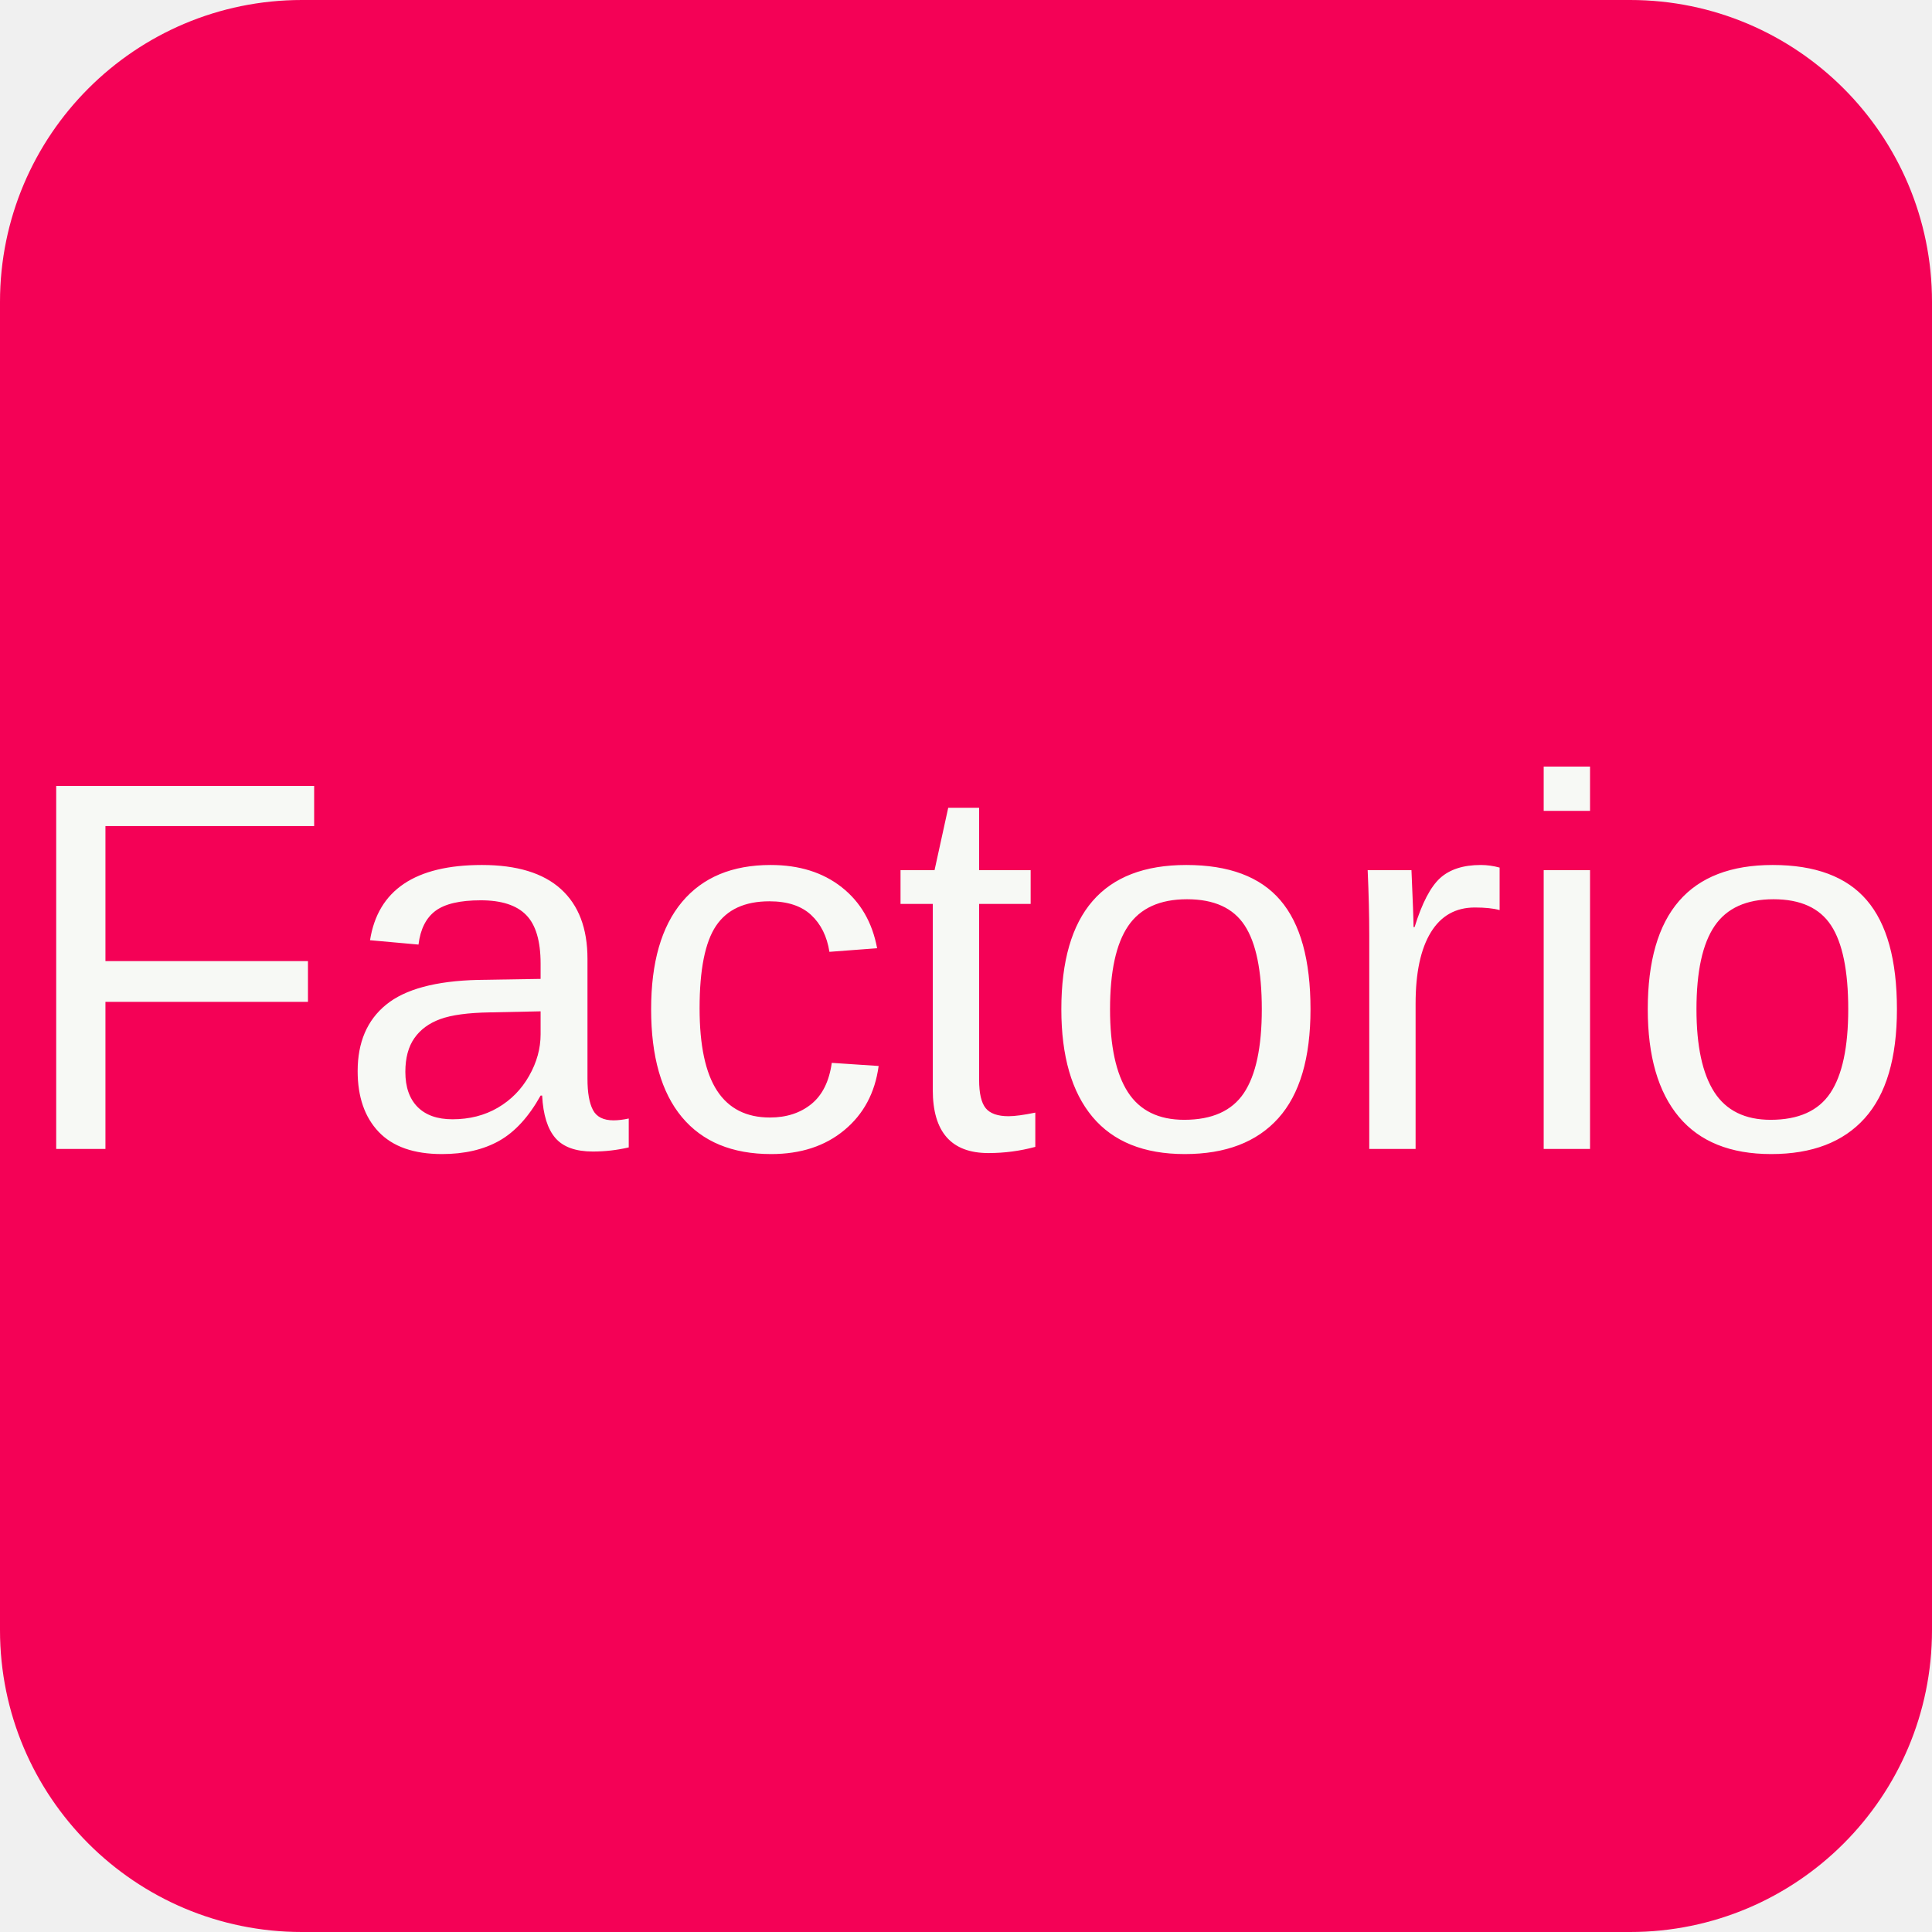
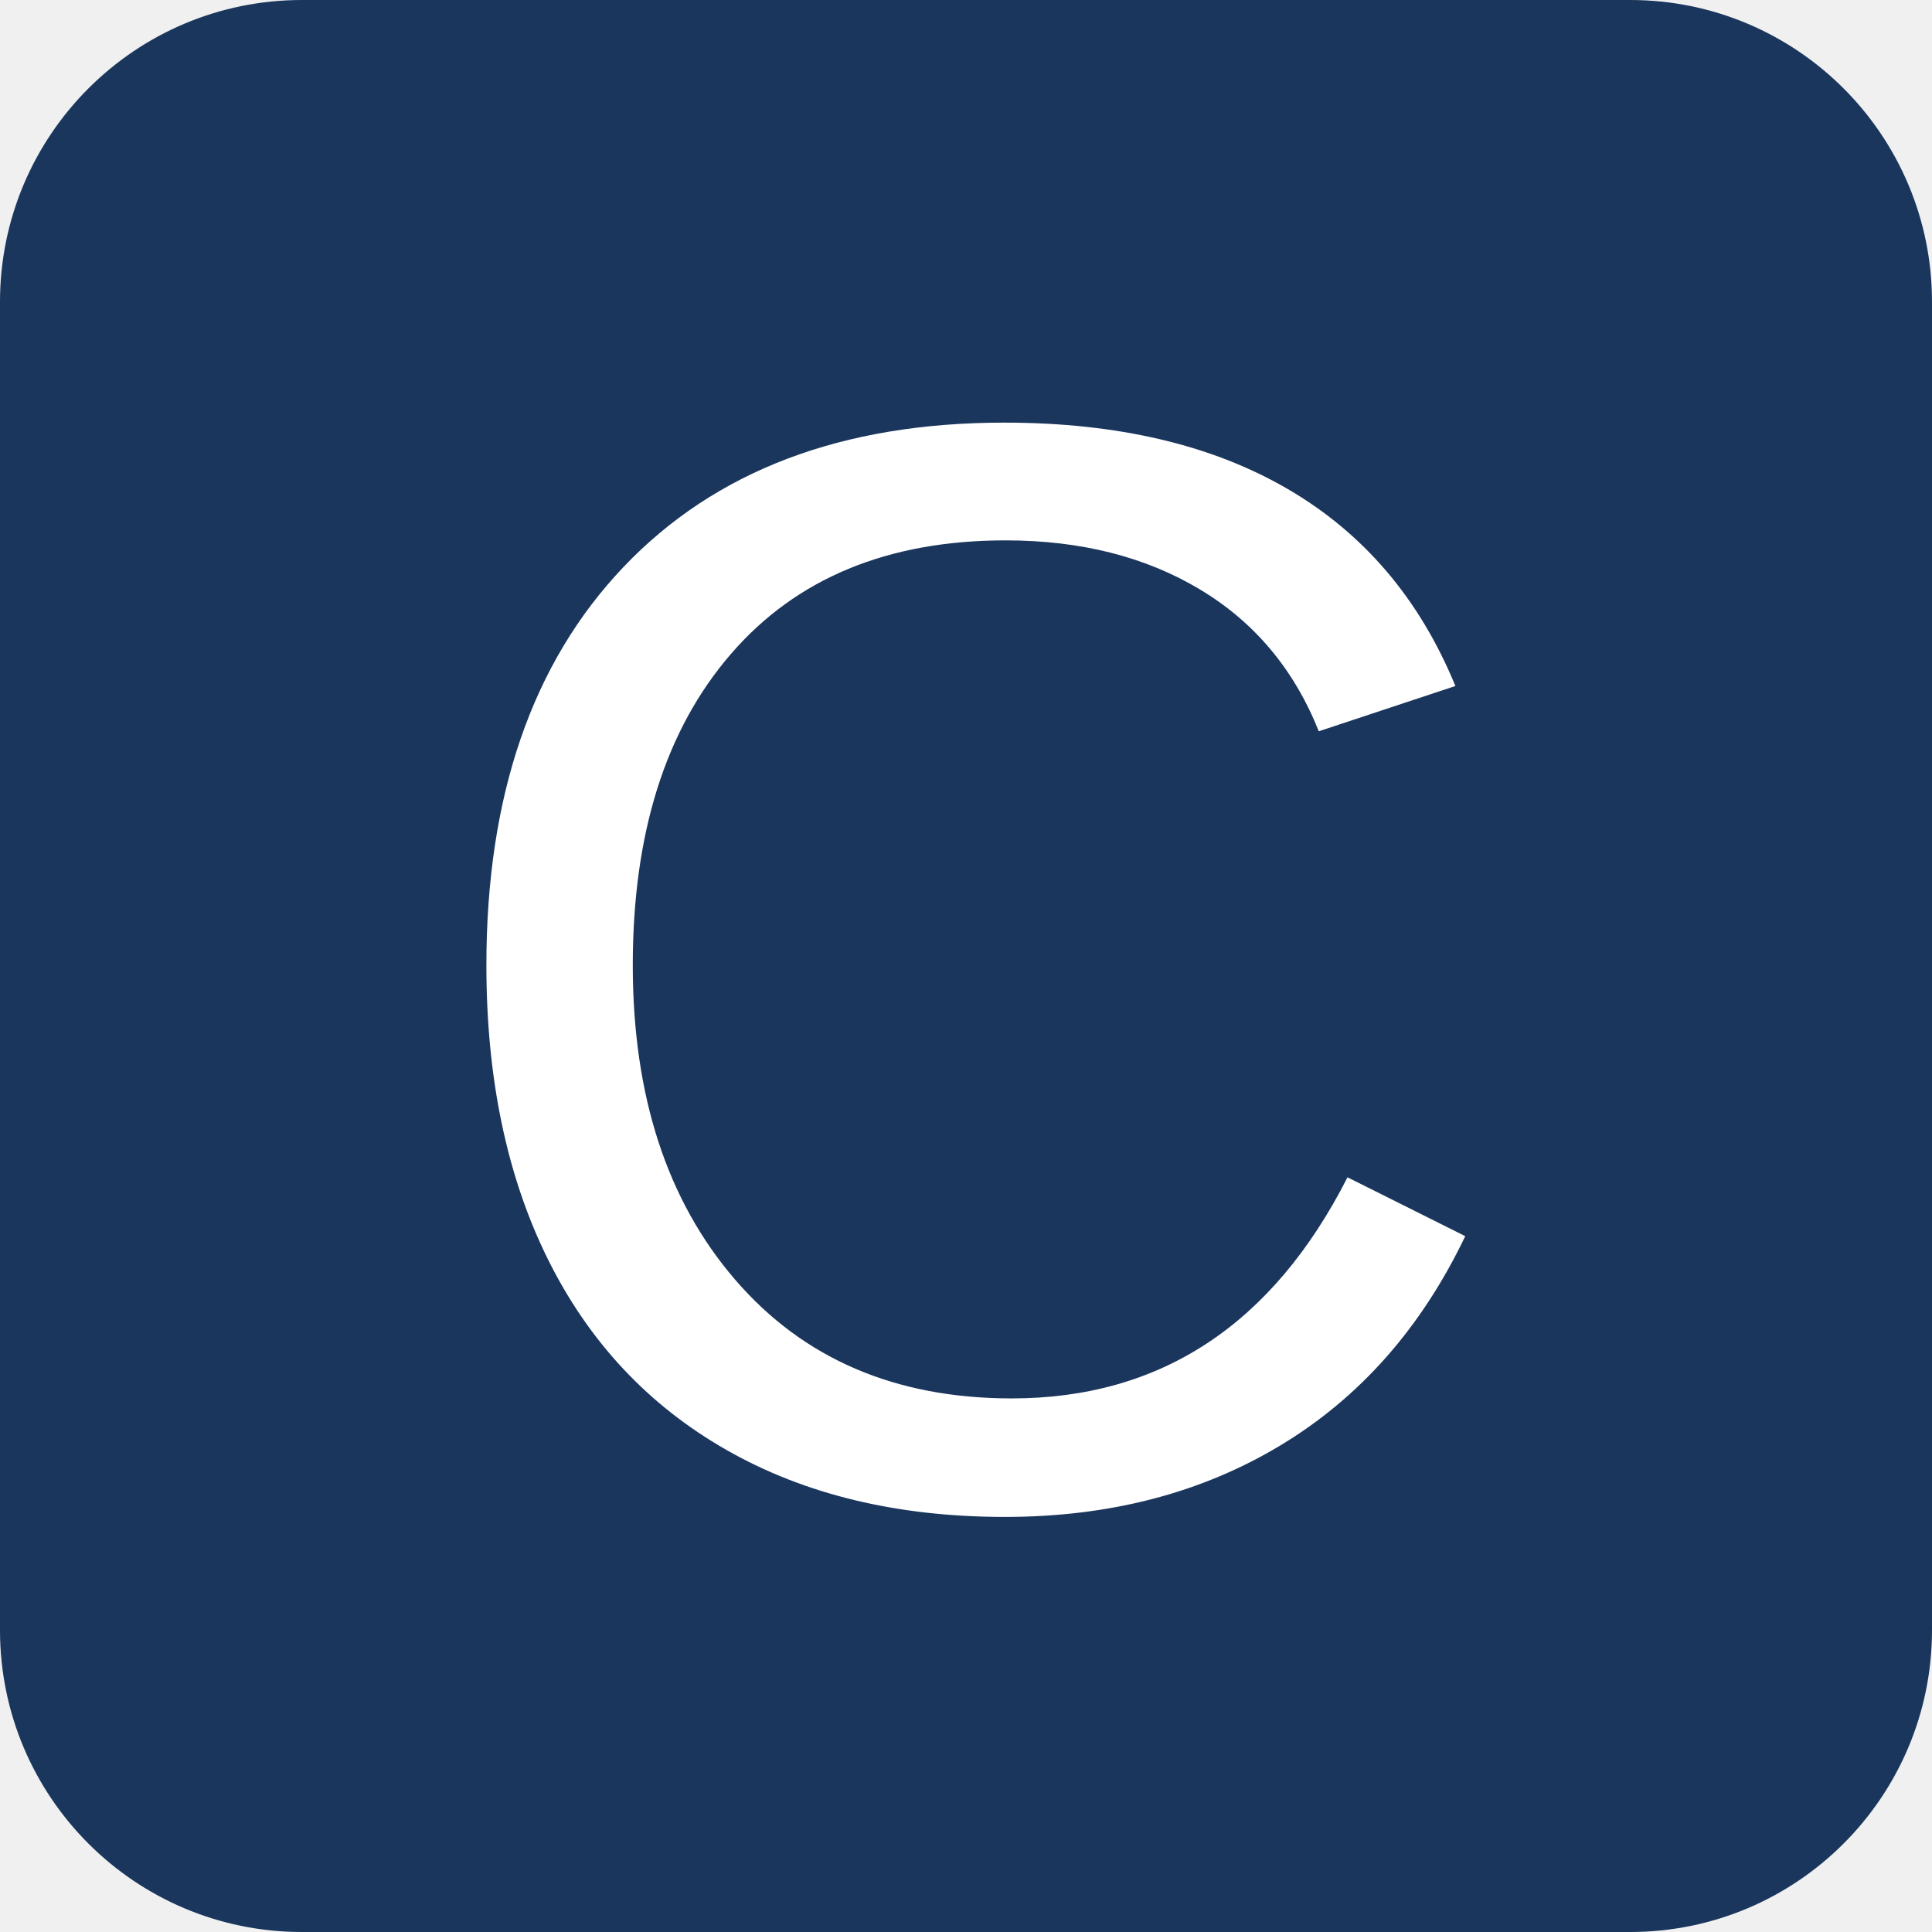
<svg xmlns="http://www.w3.org/2000/svg" viewBox="0 0 512 512">
-   <rect width="512" height="512" fill="#f40156" rx="80" ry="80" />
-   <text x="50%" y="50%" dominant-baseline="central" text-anchor="middle" font-family="Arial" font-weight="normal" fill="#f7f9f5" font-size="139.841" dy="0">Factorio</text>
+   <rect width="512" height="512" fill="#1a365d" rx="80" ry="80" />
+   <text x="50%" y="50%" dominant-baseline="central" text-anchor="middle" font-family="Arial" font-weight="normal" fill="#ffffff" font-size="409.6" dy="0">C</text>
</svg>
